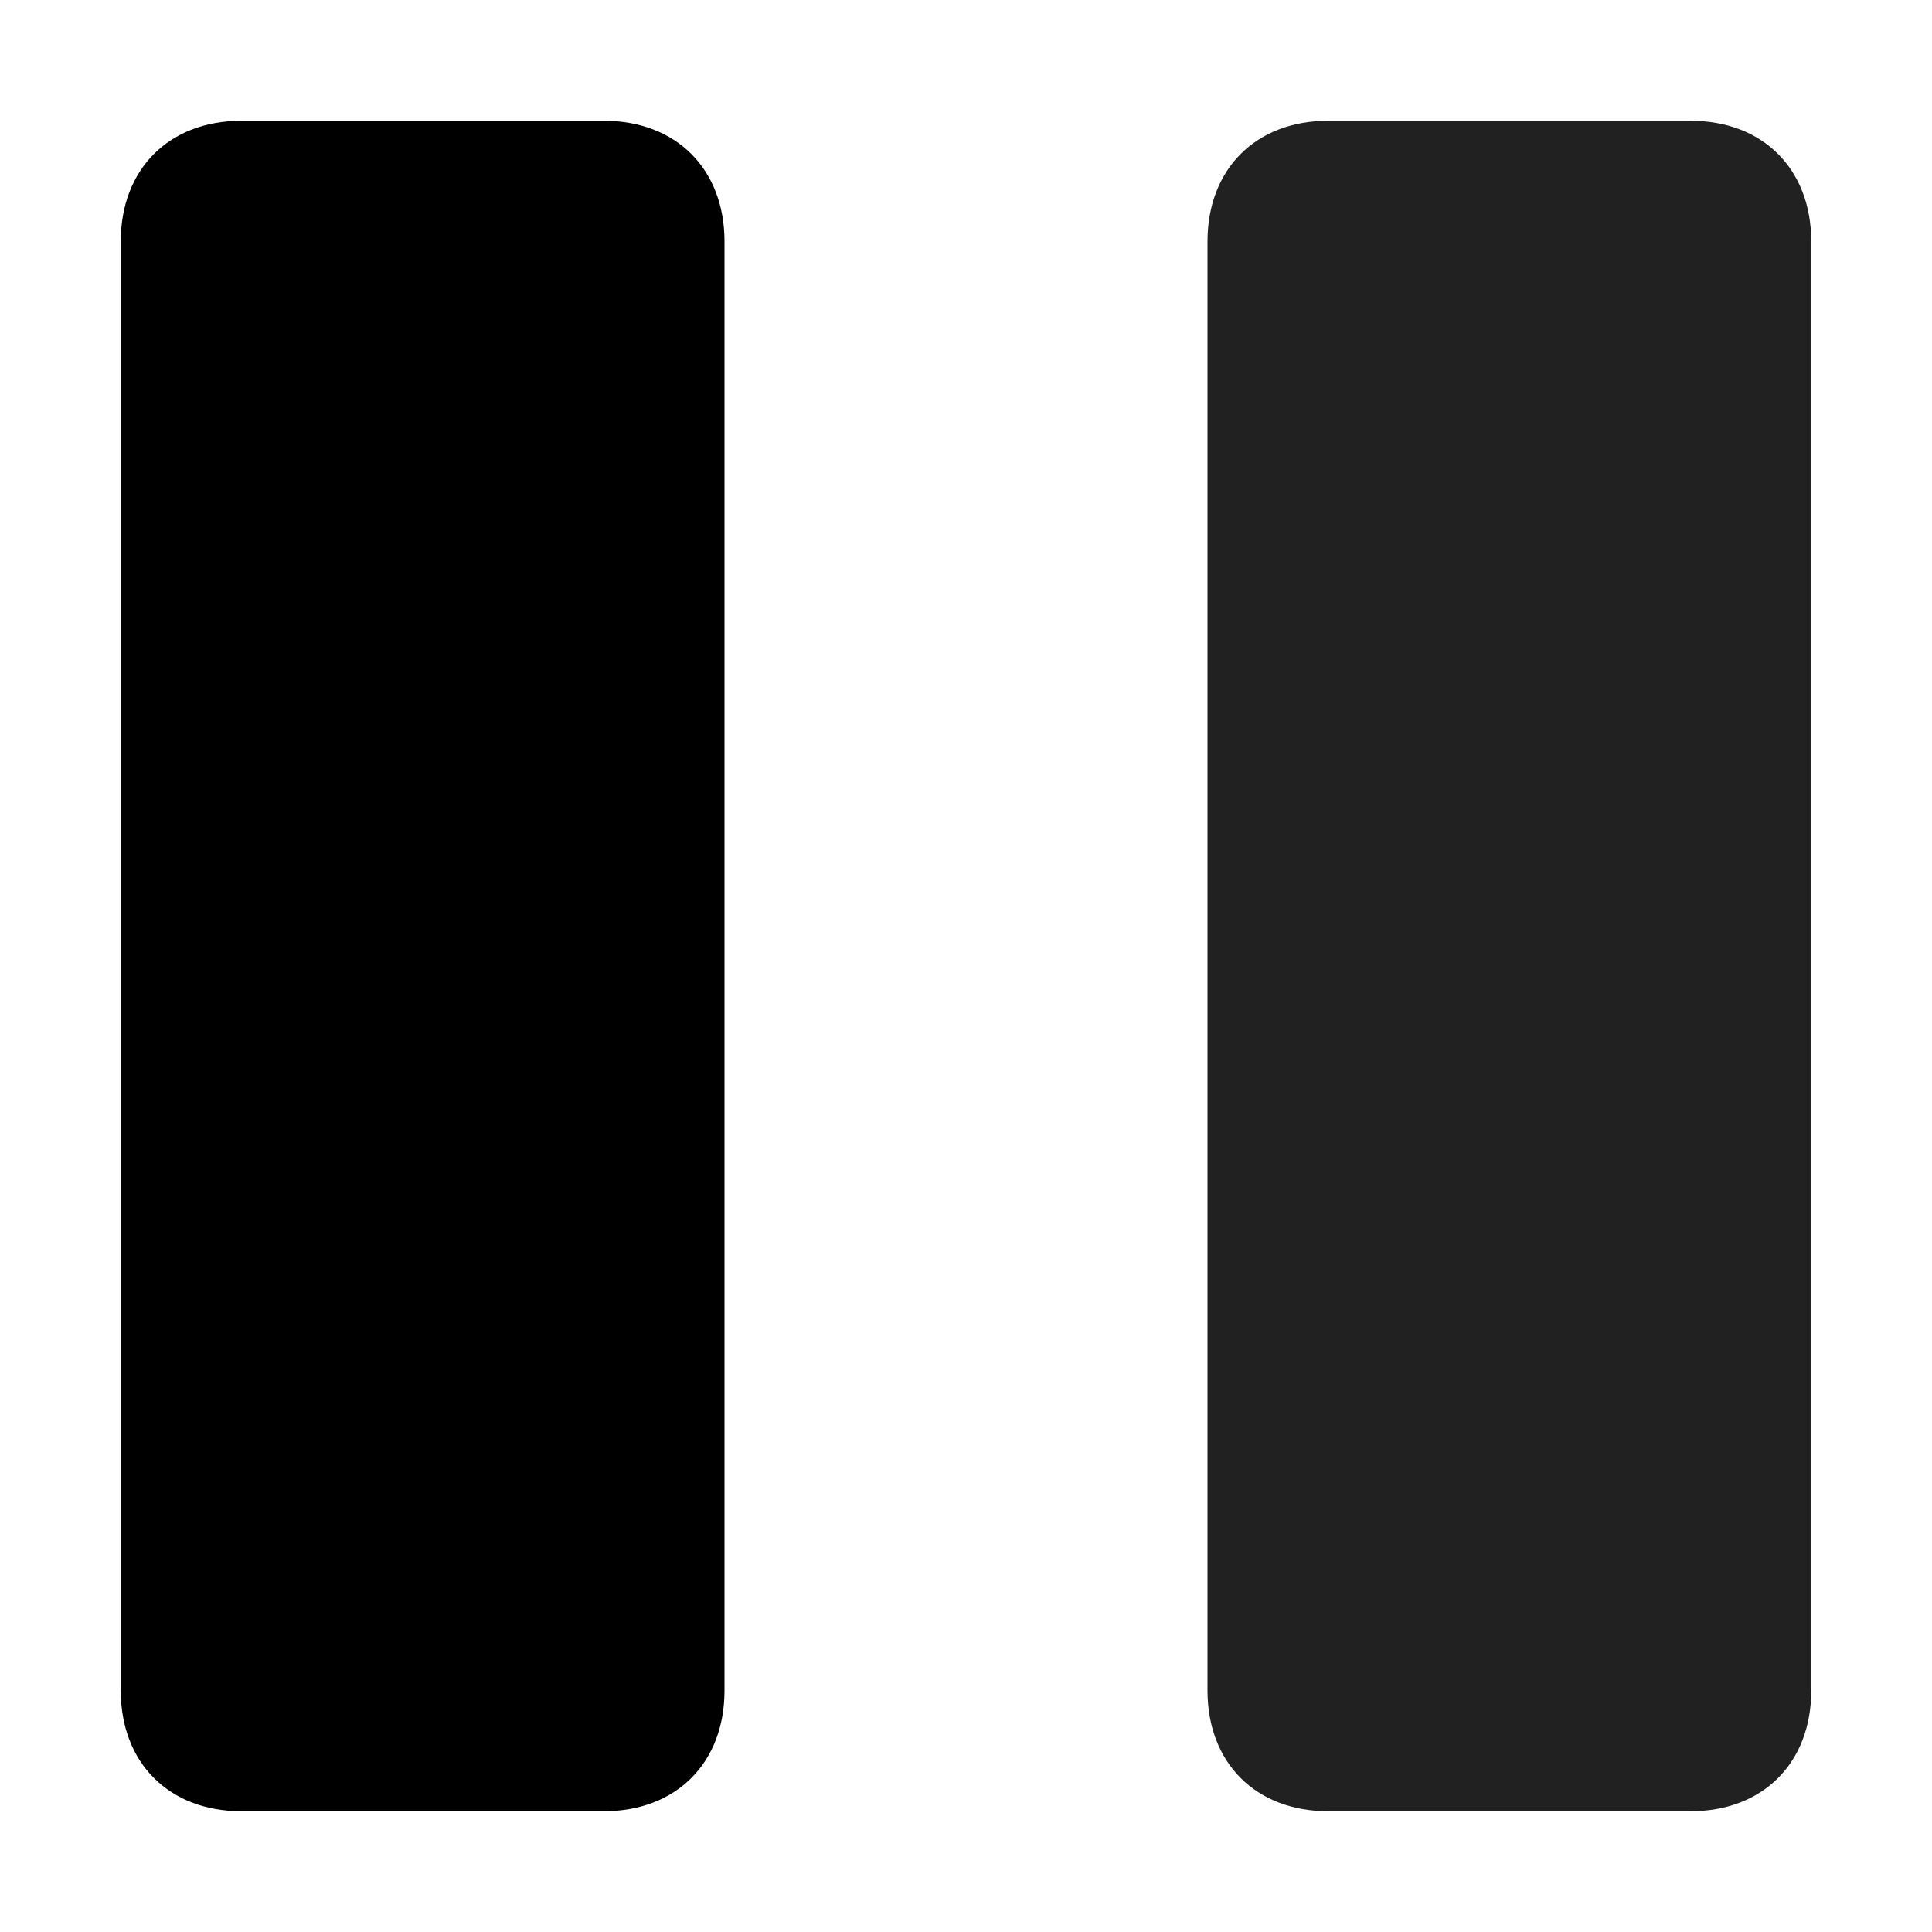
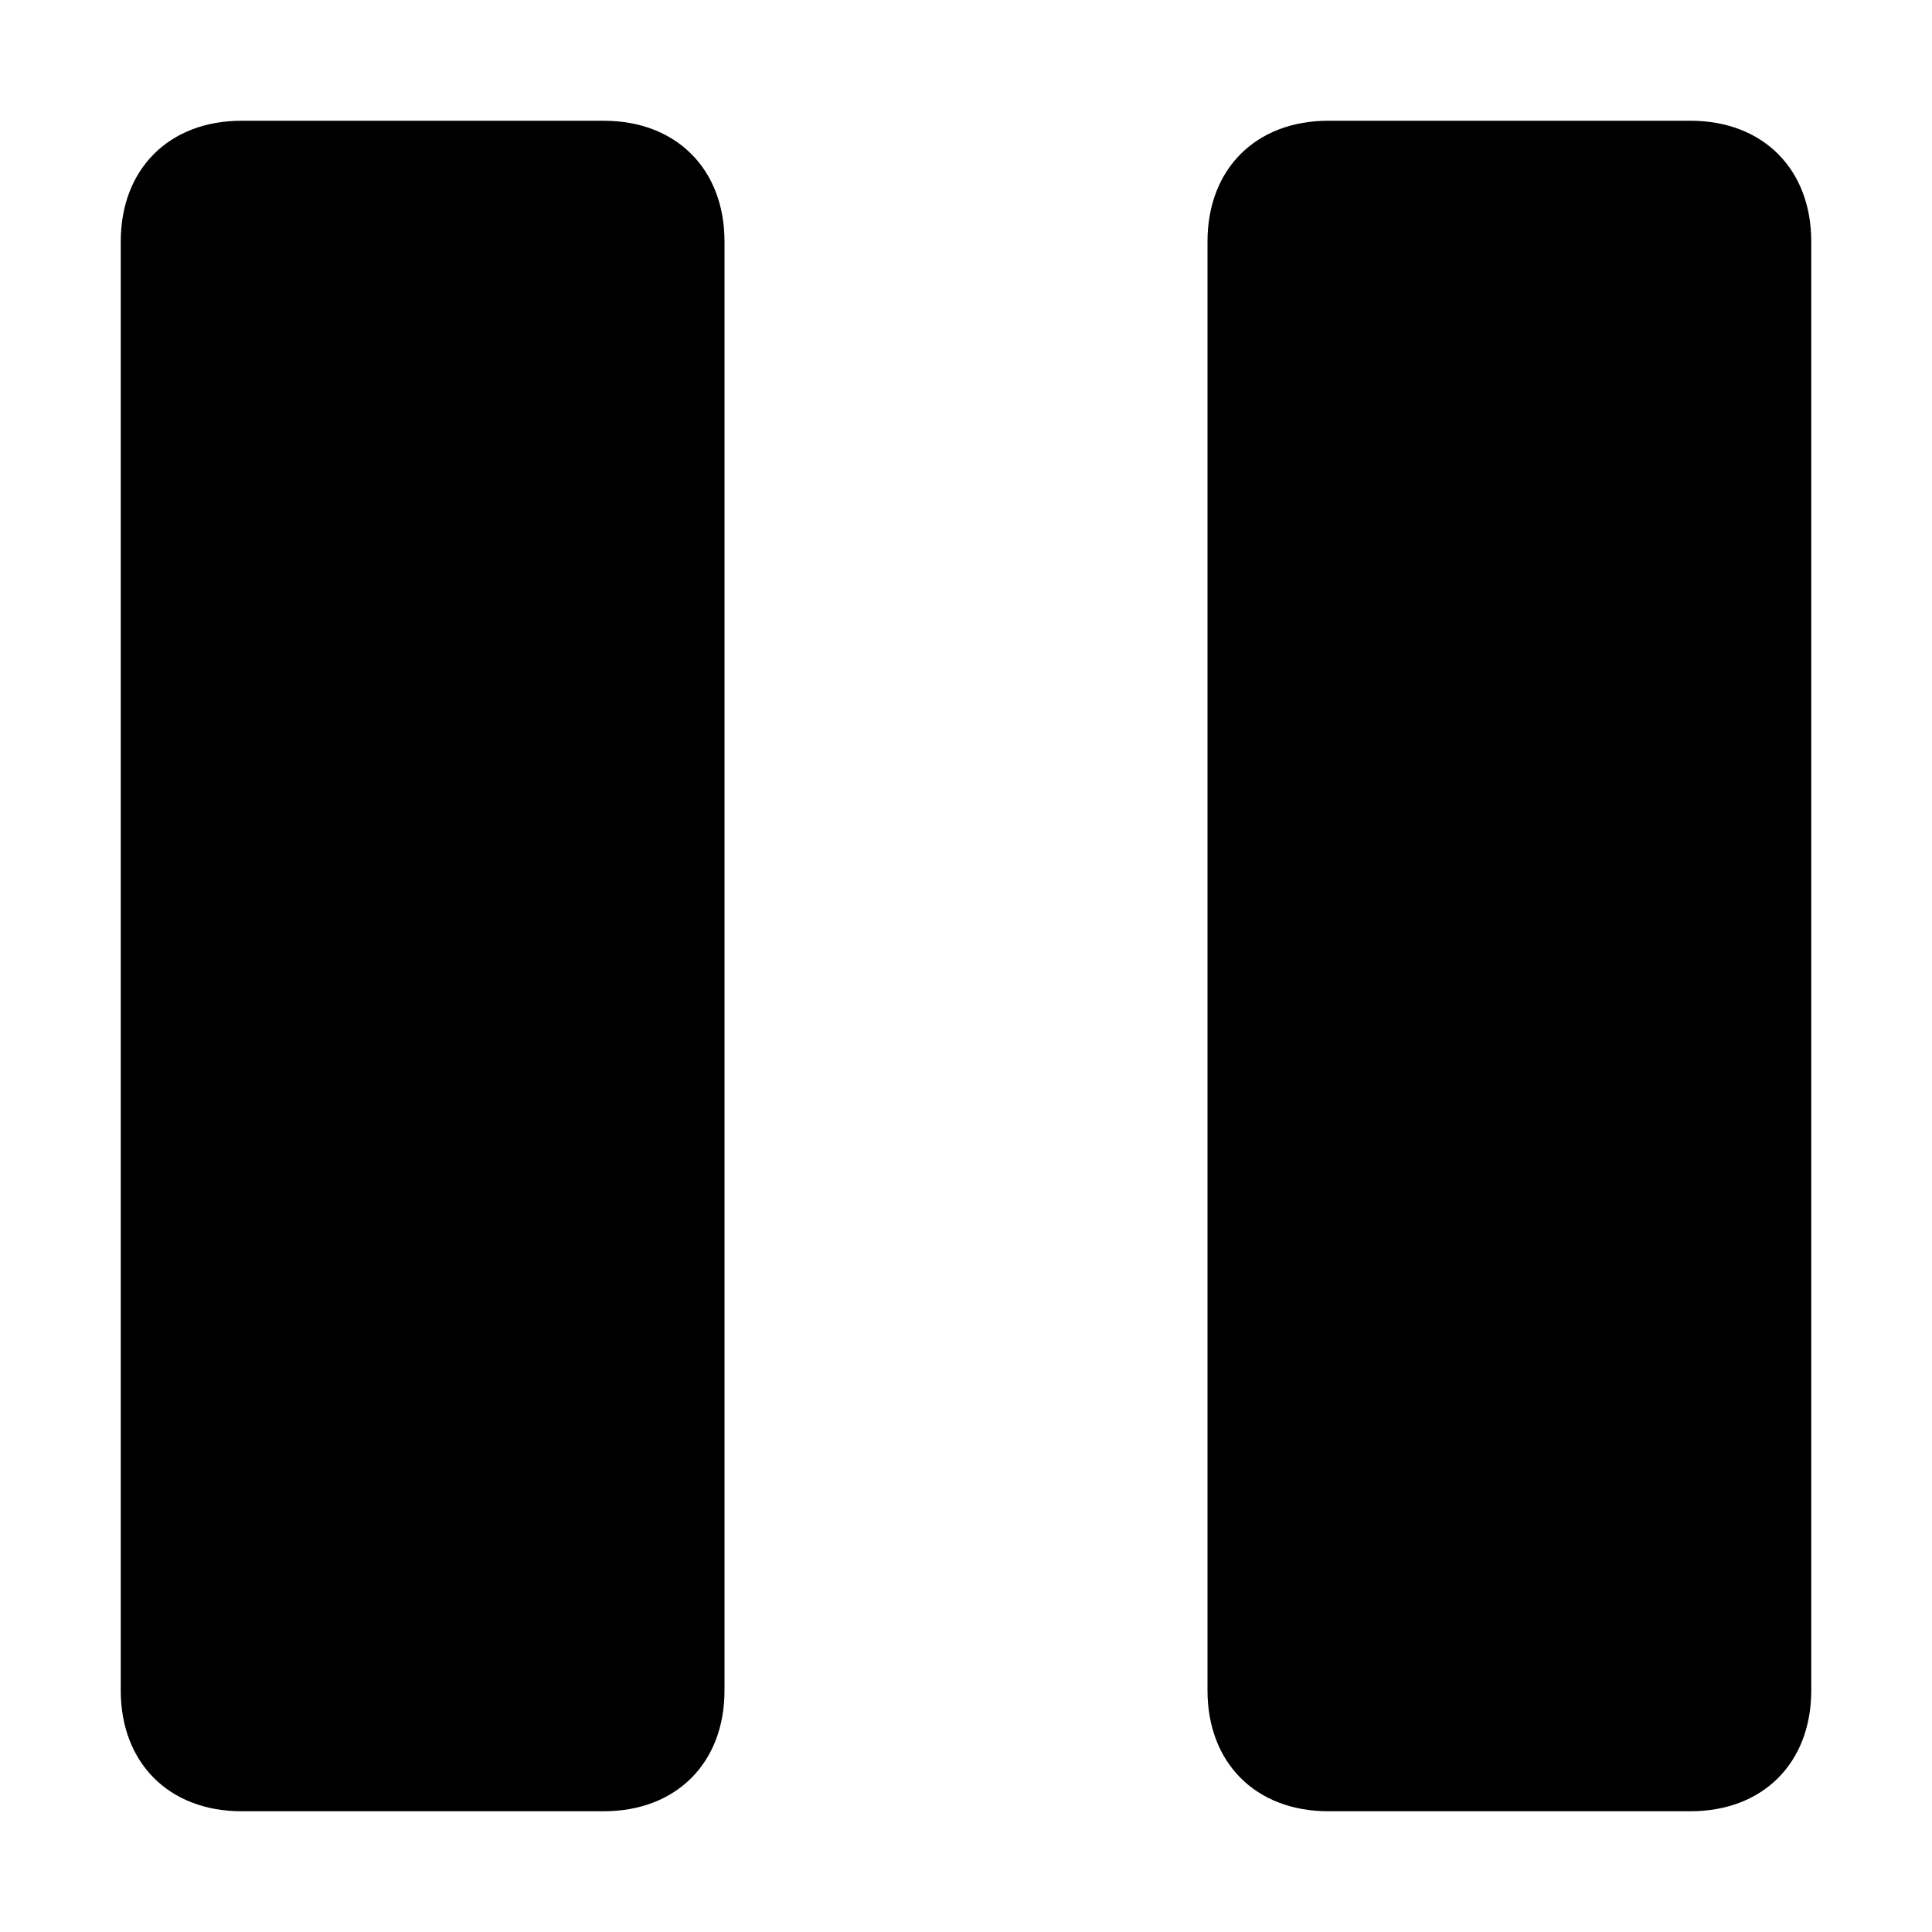
<svg xmlns="http://www.w3.org/2000/svg" height="16" width="16" viewBox="0 0 16 16">
  <g fill="currentColor">
    <path fill="currentColor" d="M5,1H2C1.4,1,1,1.4,1,2v12c0,0.6,0.4,1,1,1h3c0.6,0,1-0.4,1-1V2C6,1.4,5.6,1,5,1z" />
-     <path fill="#212121" d="M14,1h-3c-0.6,0-1,0.4-1,1v12c0,0.6,0.4,1,1,1h3c0.6,0,1-0.4,1-1V2C15,1.4,14.6,1,14,1z" />
+     <path fill="currentColor" d="M14,1h-3c-0.6,0-1,0.4-1,1v12c0,0.6,0.4,1,1,1h3c0.6,0,1-0.4,1-1V2C15,1.4,14.6,1,14,1z" />
  </g>
</svg>
